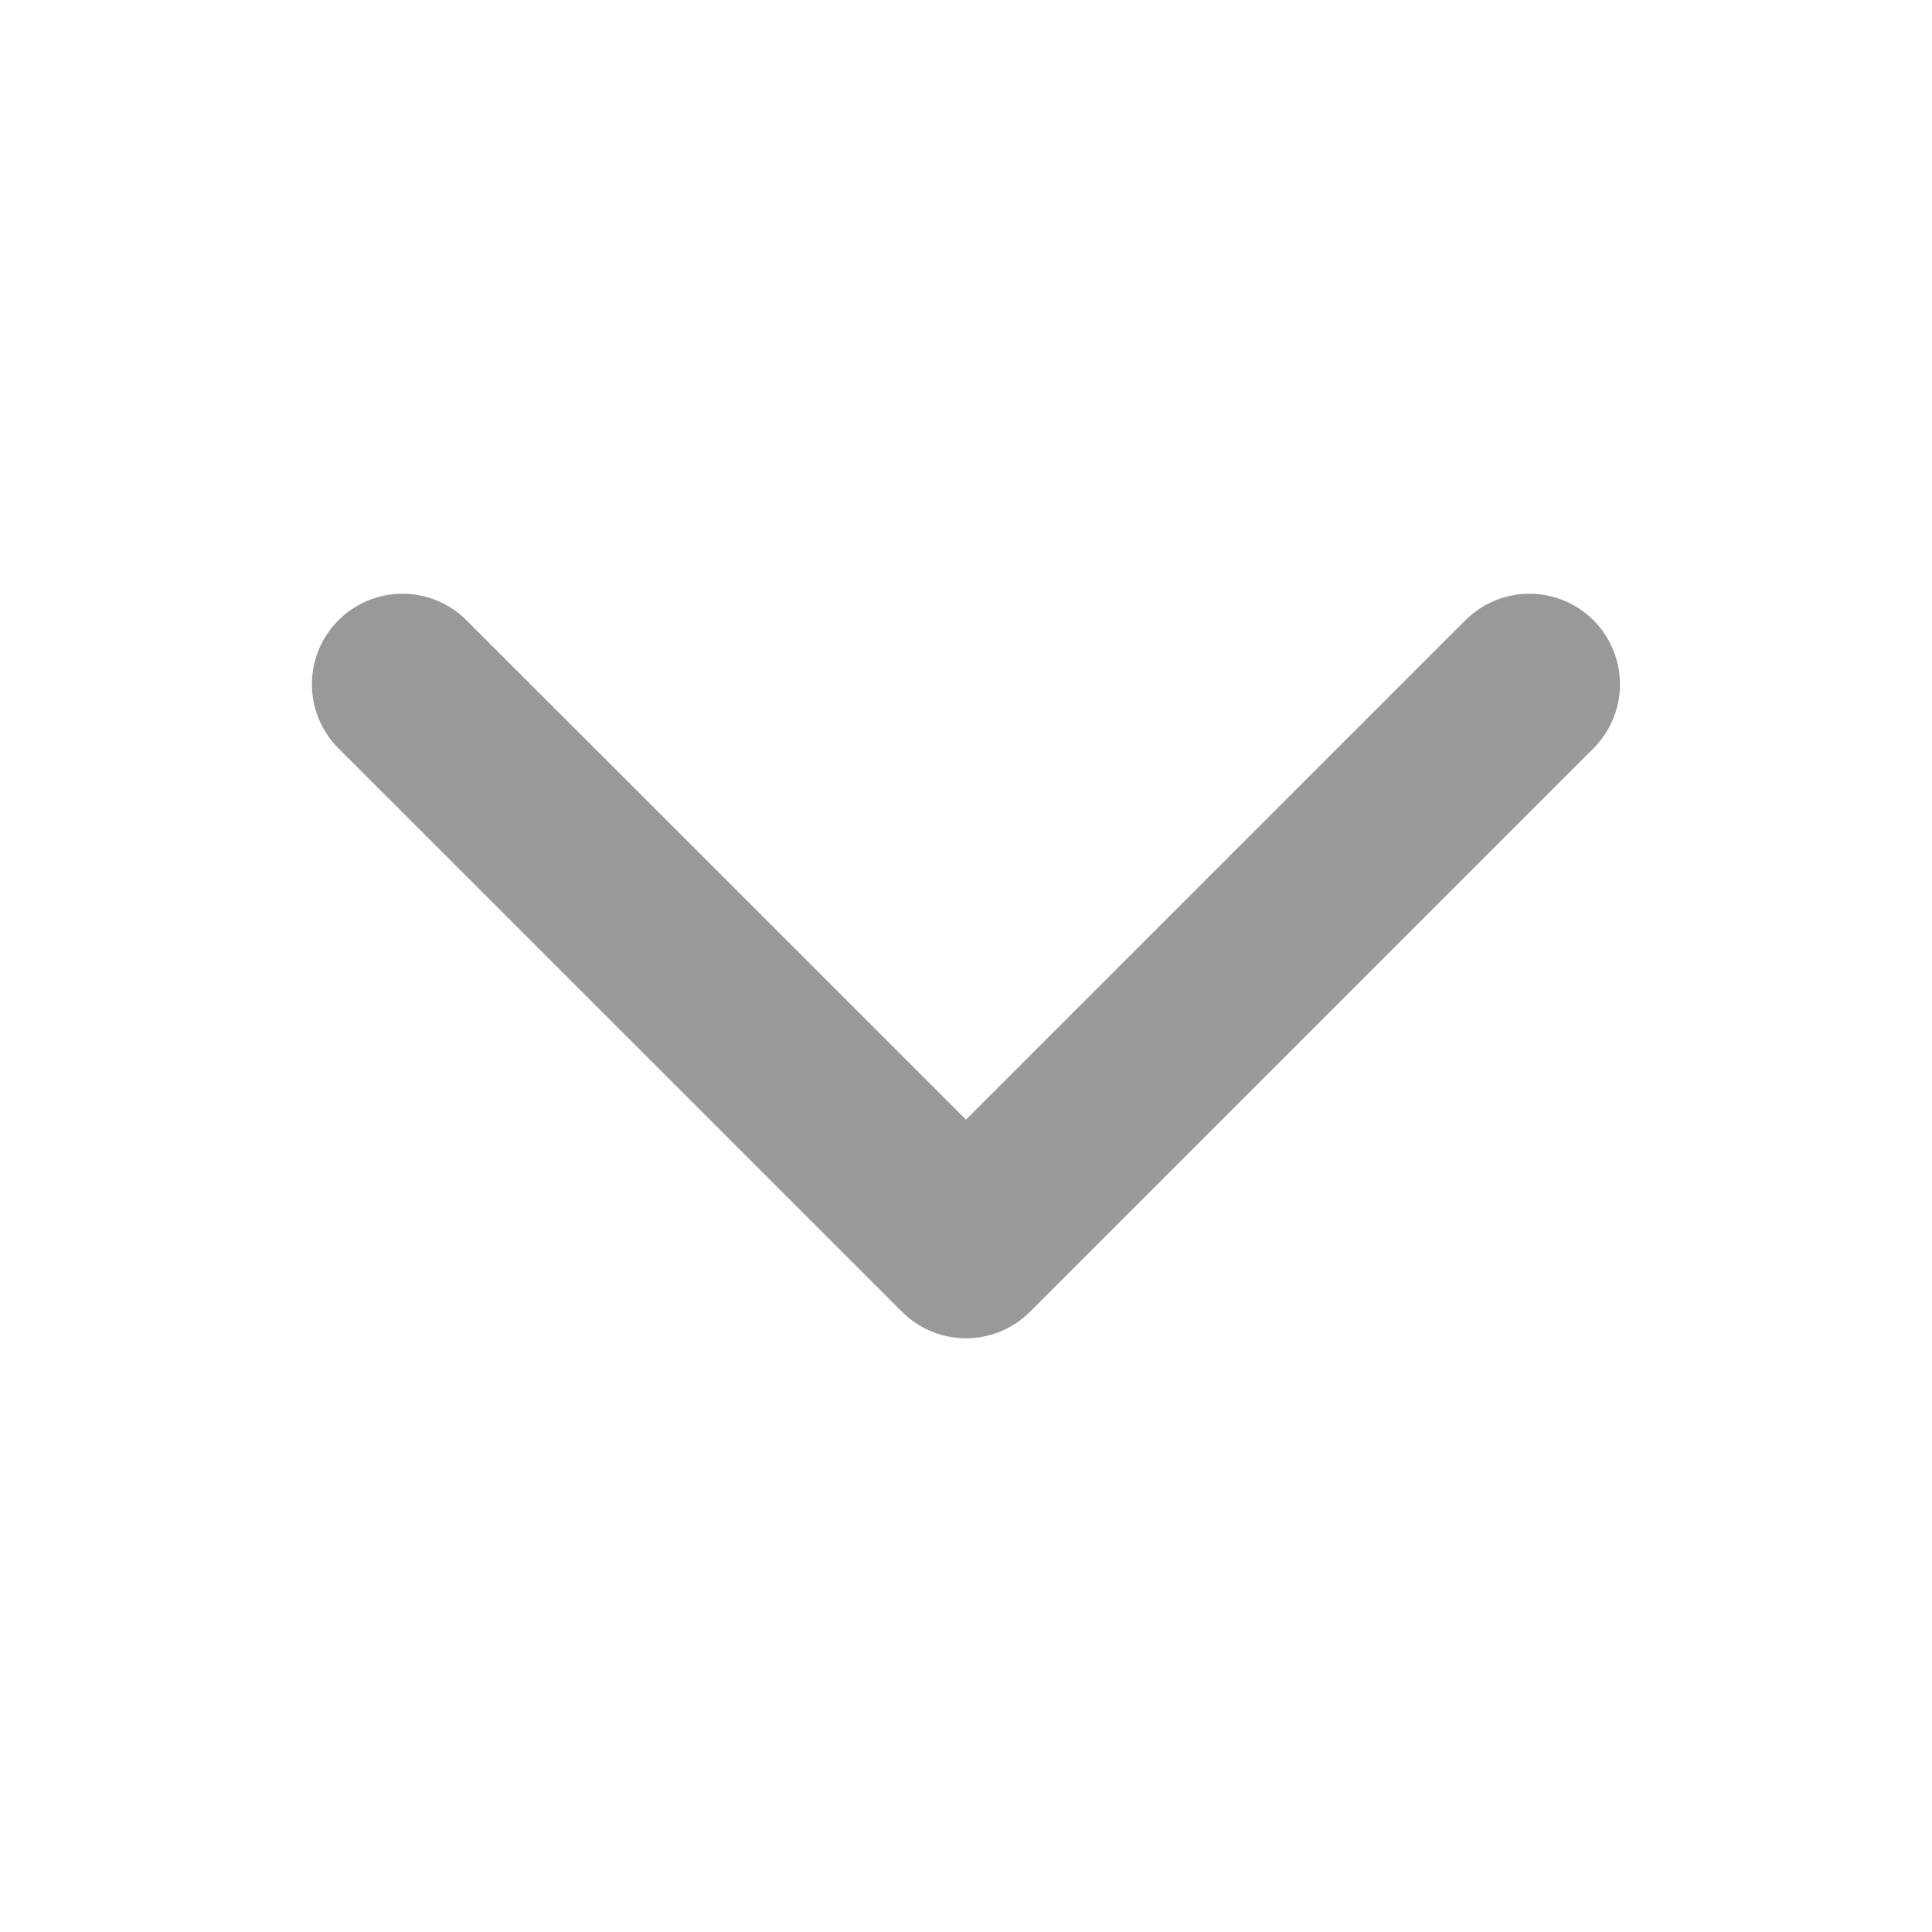
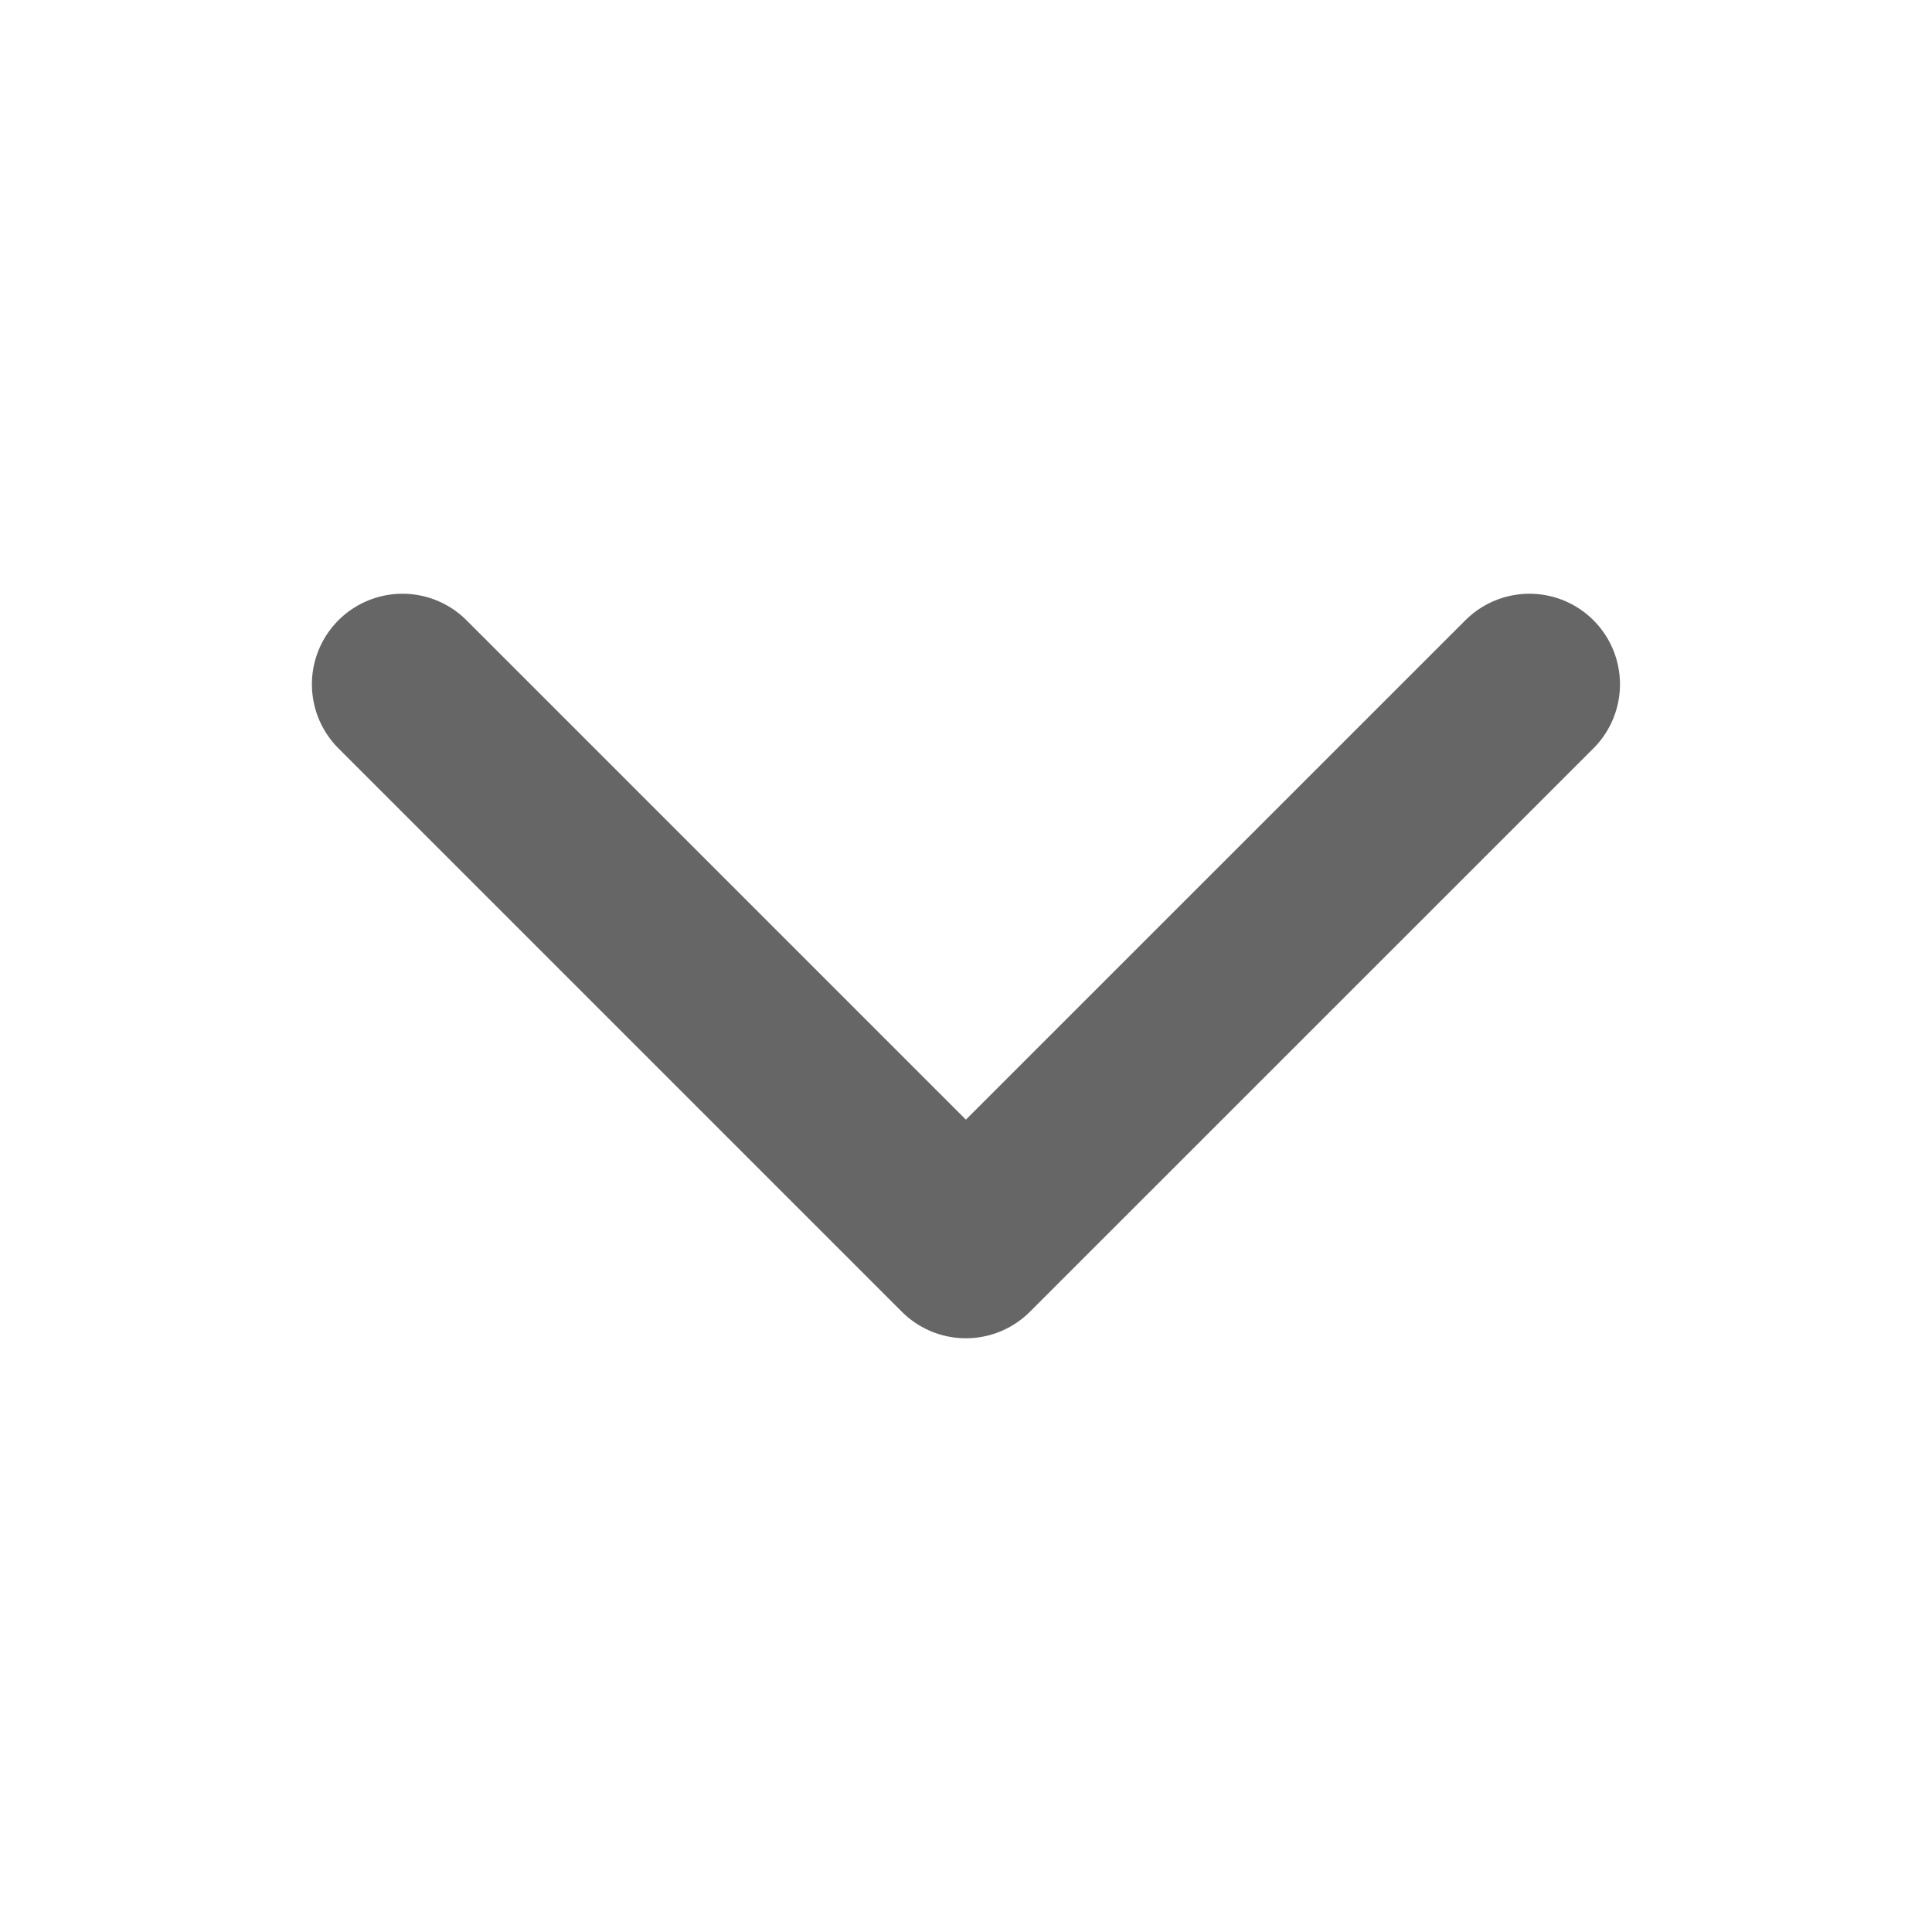
<svg xmlns="http://www.w3.org/2000/svg" width="16" height="16" viewBox="0 0 16 16" fill="none">
-   <path d="M3.333 5.667L8 10.333L12.666 5.667" stroke="#999999" stroke-width="1.5" stroke-linecap="round" stroke-linejoin="round" />
+   <path d="M3.333 5.667L7.999 10.333L12.666 5.667" stroke="#666666" stroke-width="1.5" stroke-linecap="round" stroke-linejoin="round" />
</svg>
